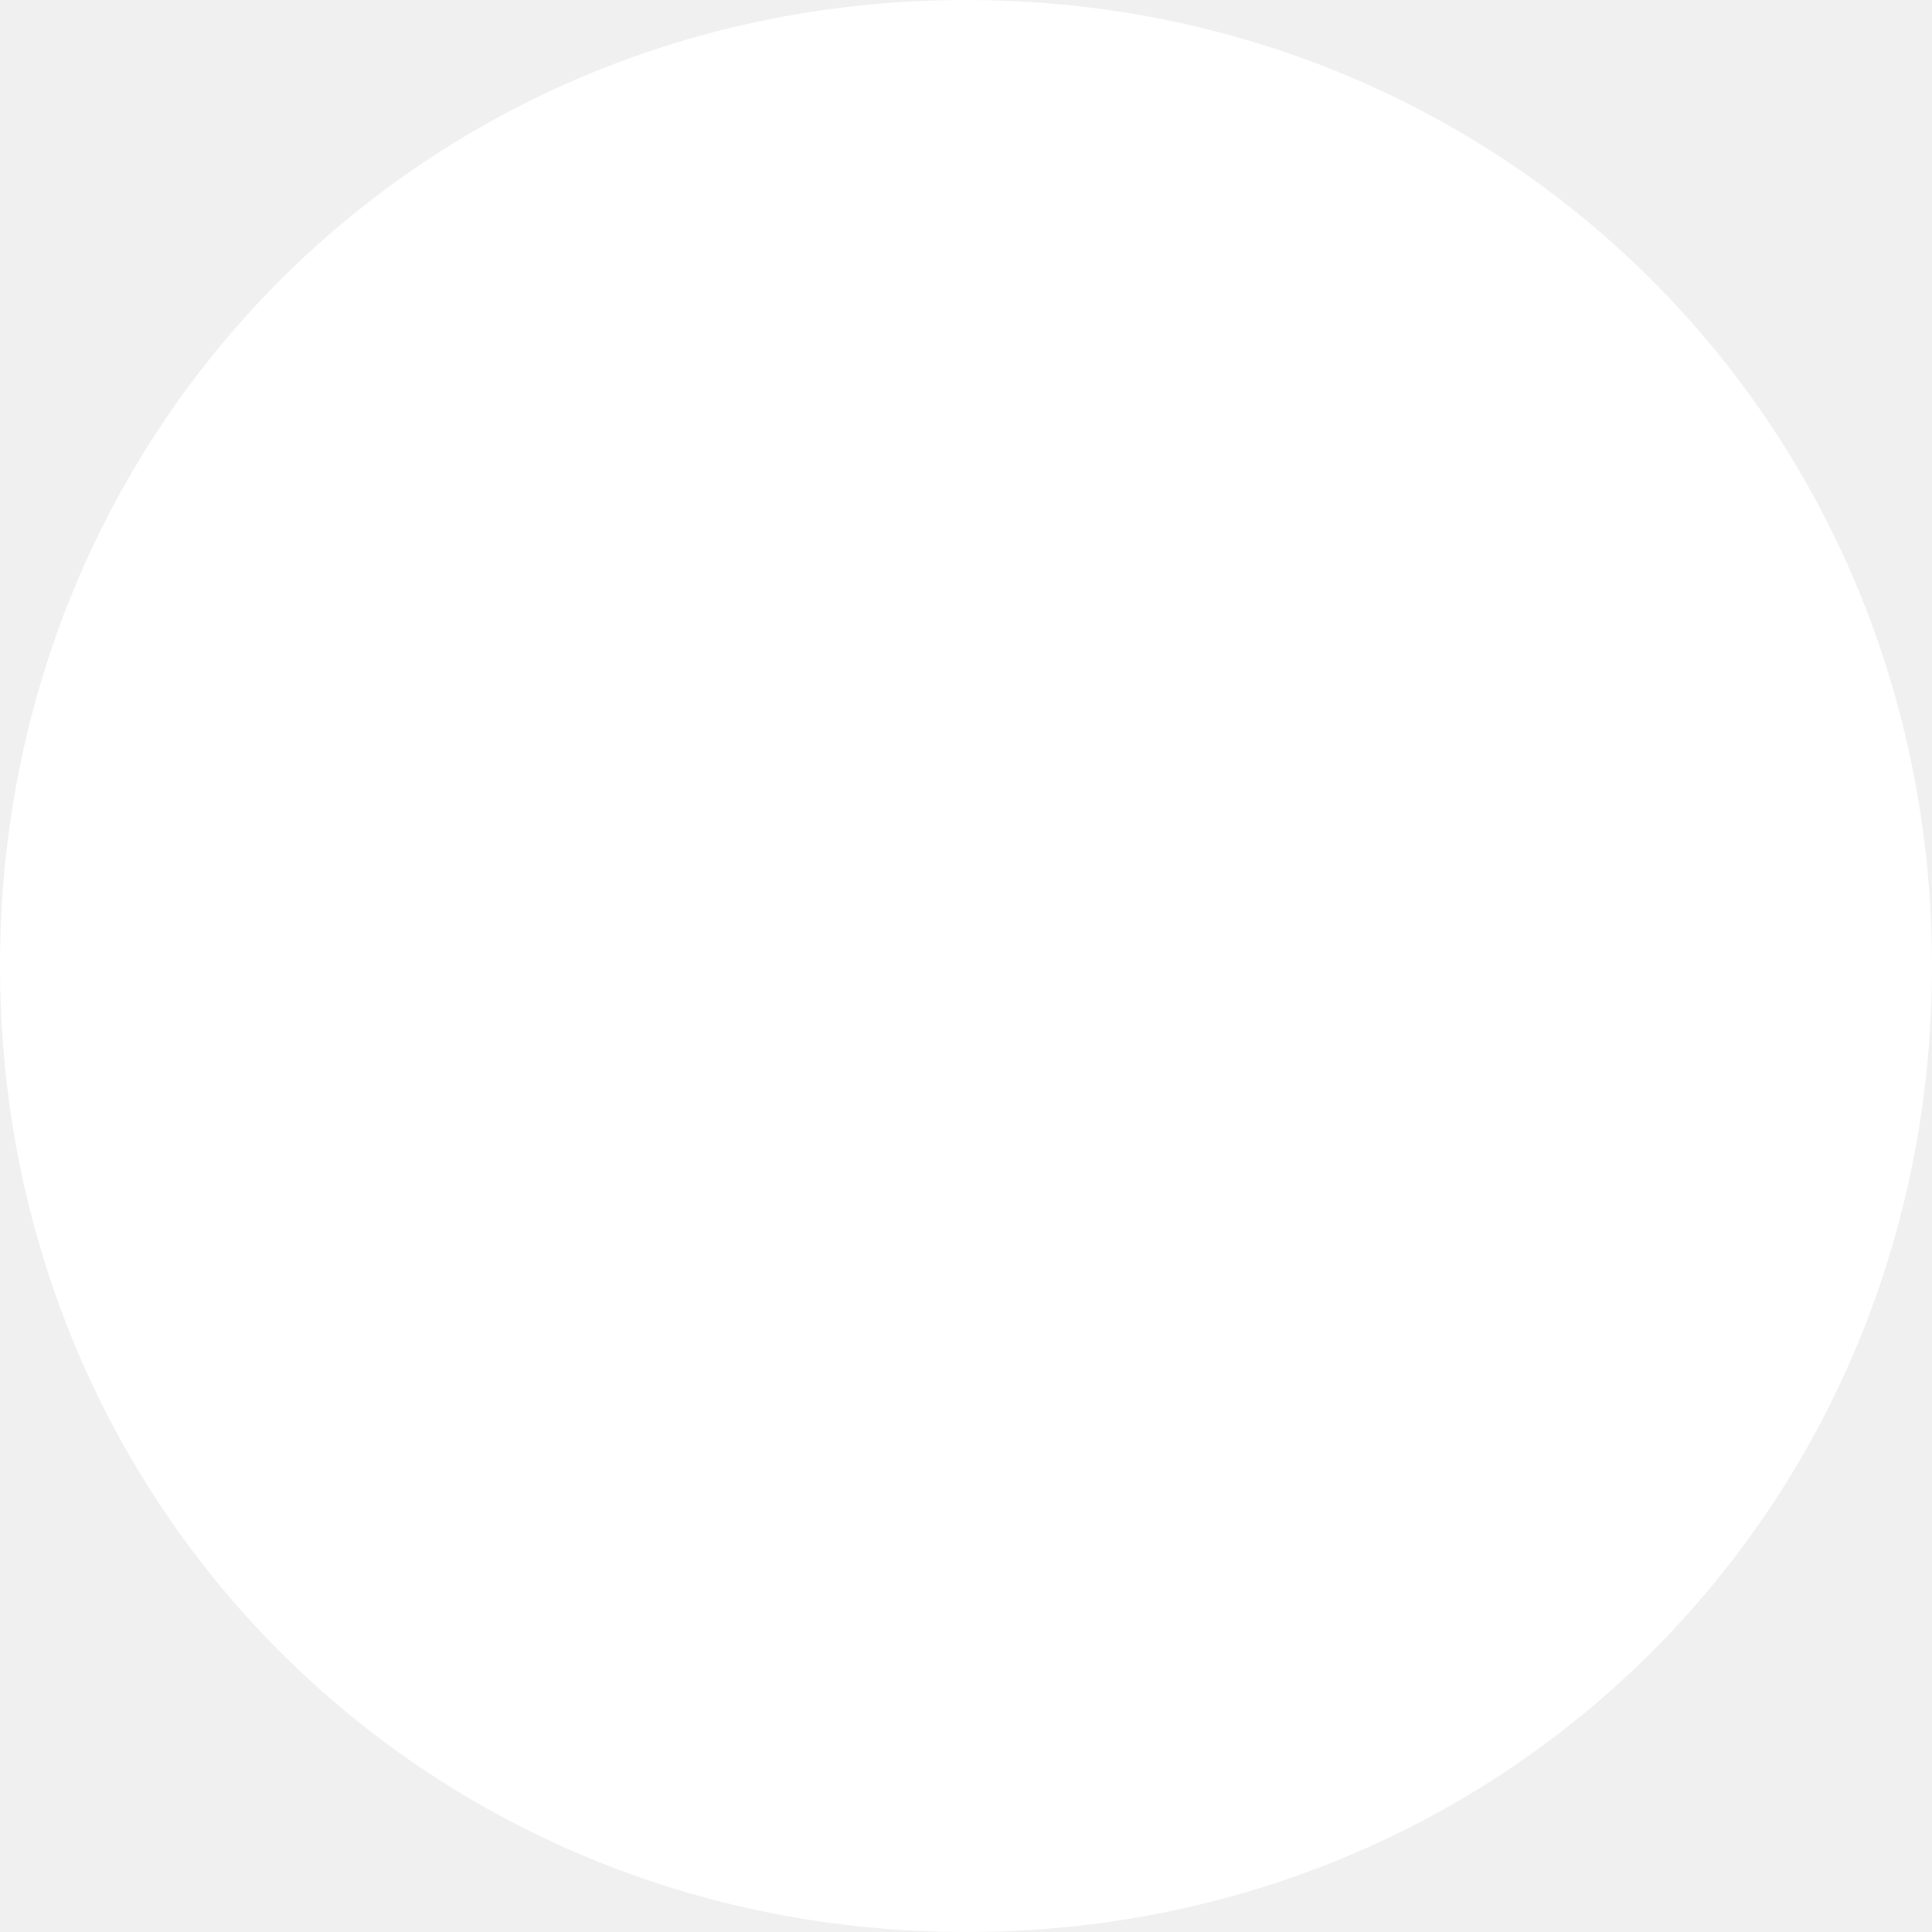
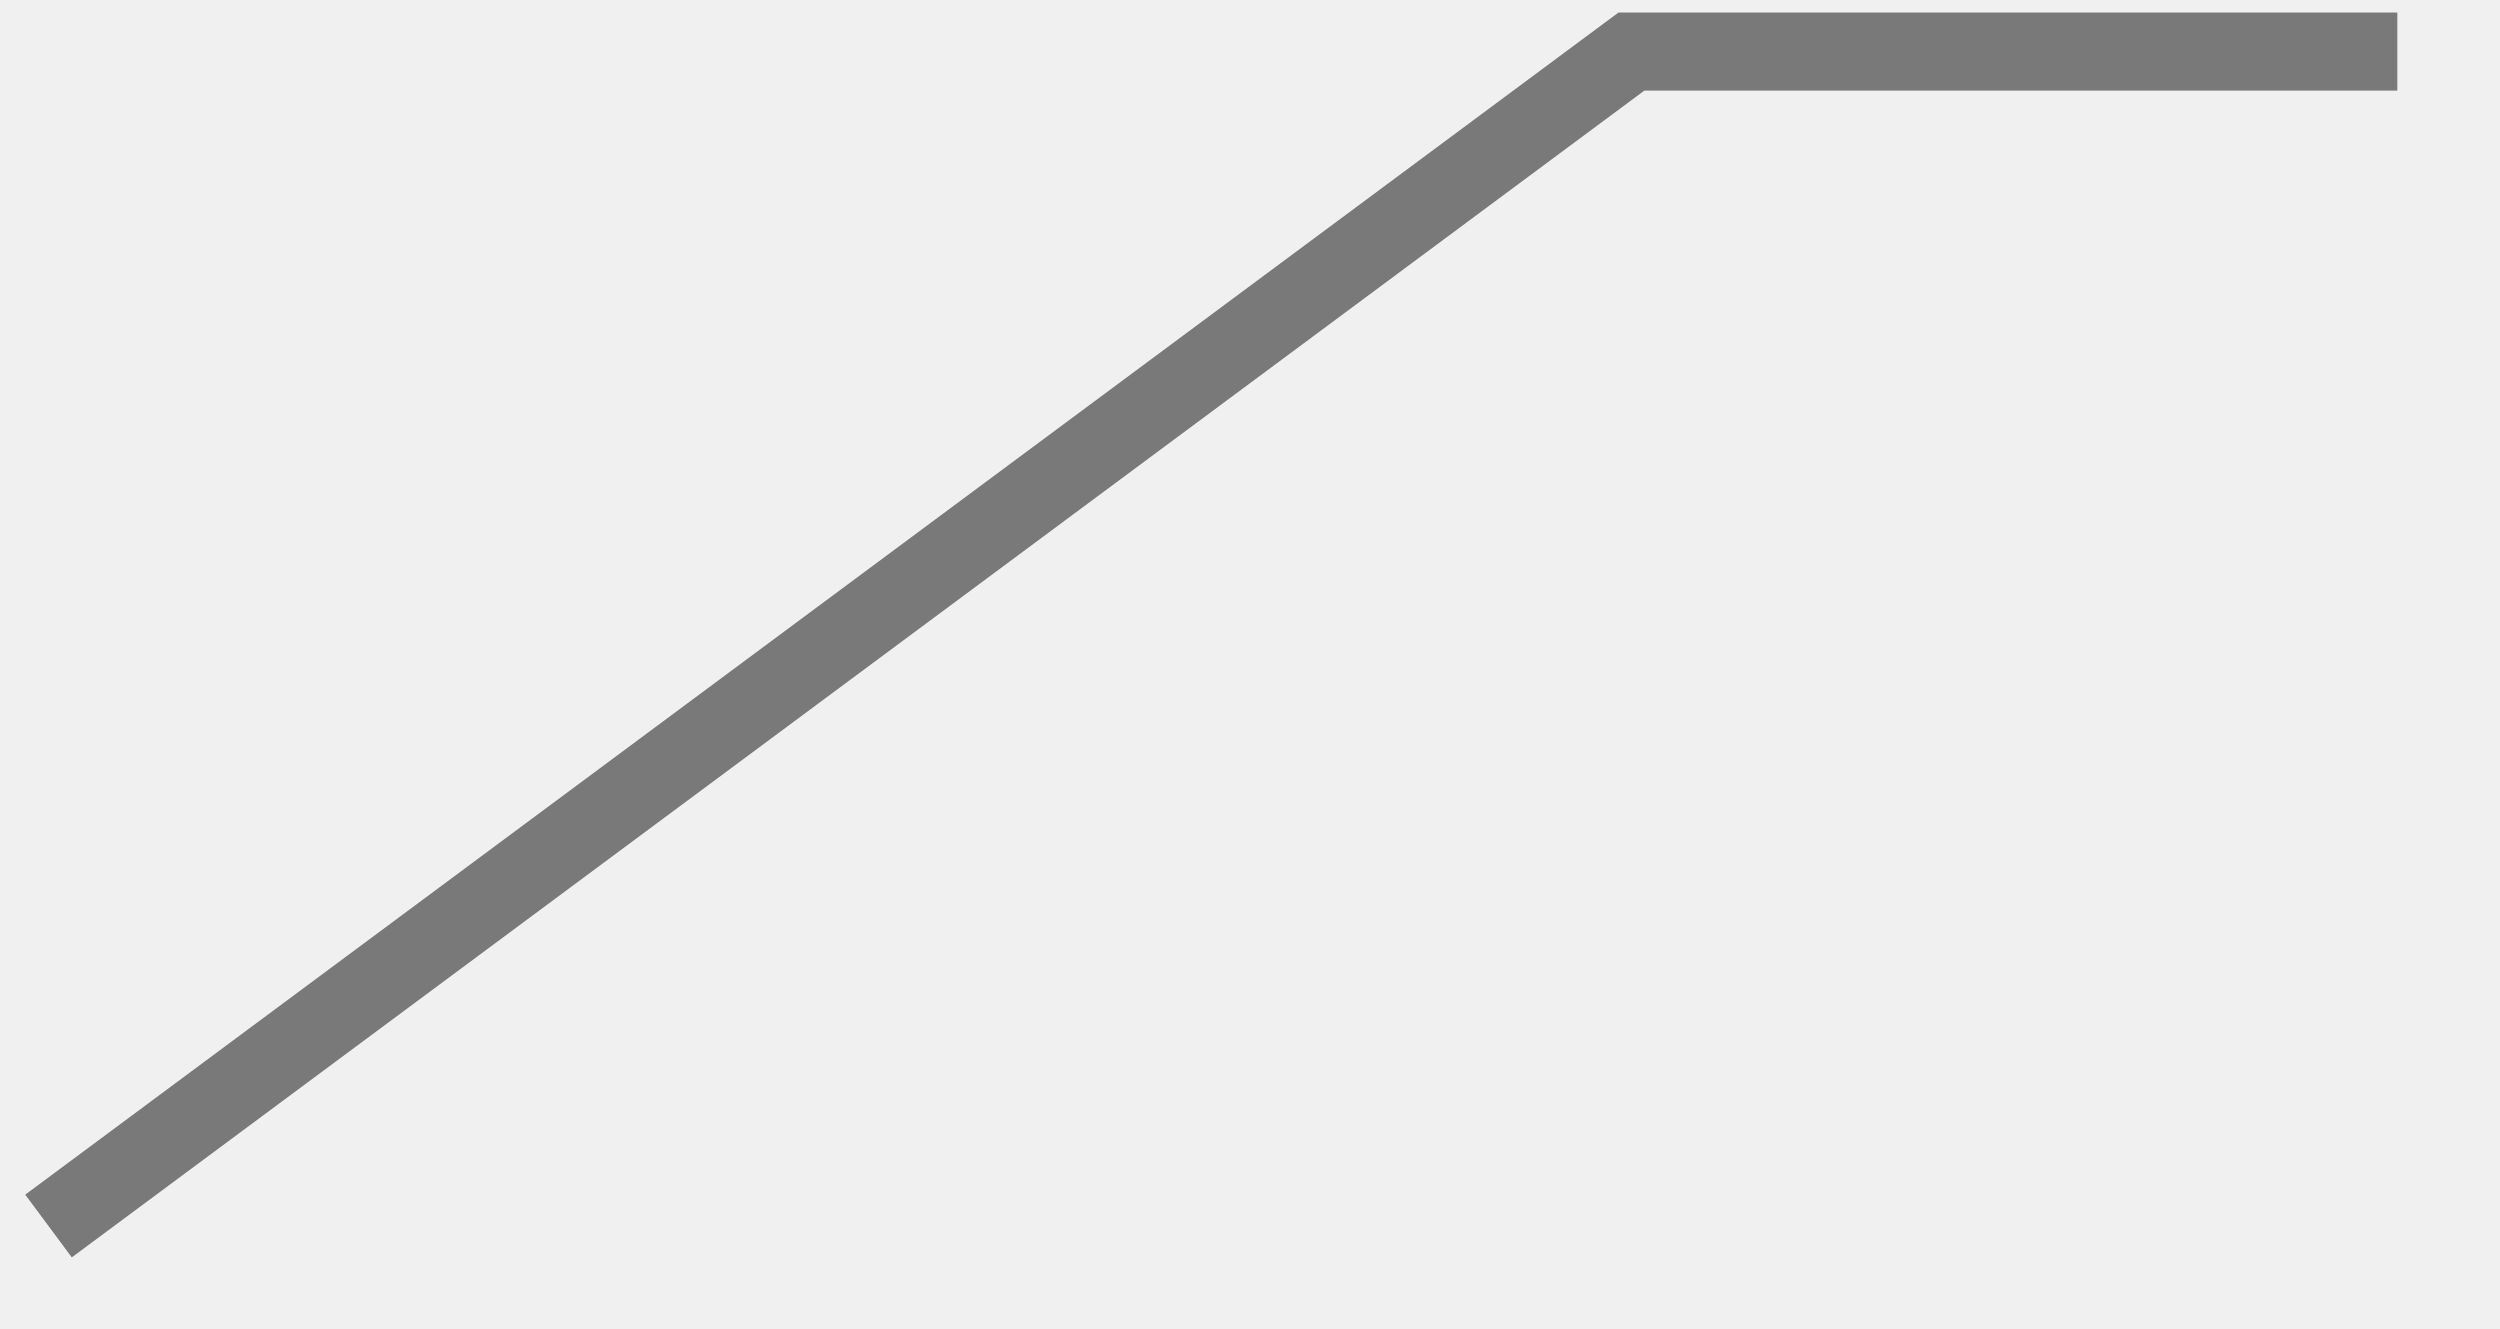
- <svg xmlns="http://www.w3.org/2000/svg" version="1.1" width="95px" height="95px">
-   <g transform="matrix(1 0 0 1 -1821 -348 )">
-     <path d="M 1868.5 348  C 1895.1 348  1916 368.9  1916 395.5  C 1916 422.1  1895.1 443  1868.5 443  C 1841.9 443  1821 422.1  1821 395.5  C 1821 368.9  1841.9 348  1868.5 348  Z " fill-rule="nonzero" fill="#ffffff" stroke="none" />
+ <svg xmlns="http://www.w3.org/2000/svg" version="1.1" width="32px" height="17px">
+   <g transform="matrix(1 0 0 1 -1915 -352 )">
+     <path d="M 30.686 0.66  L 20.882 0.66  L 0.621 15.693  " stroke-width="1" stroke="#797979" fill="none" transform="matrix(1 0 0 1 1915 352 )" />
  </g>
</svg>
